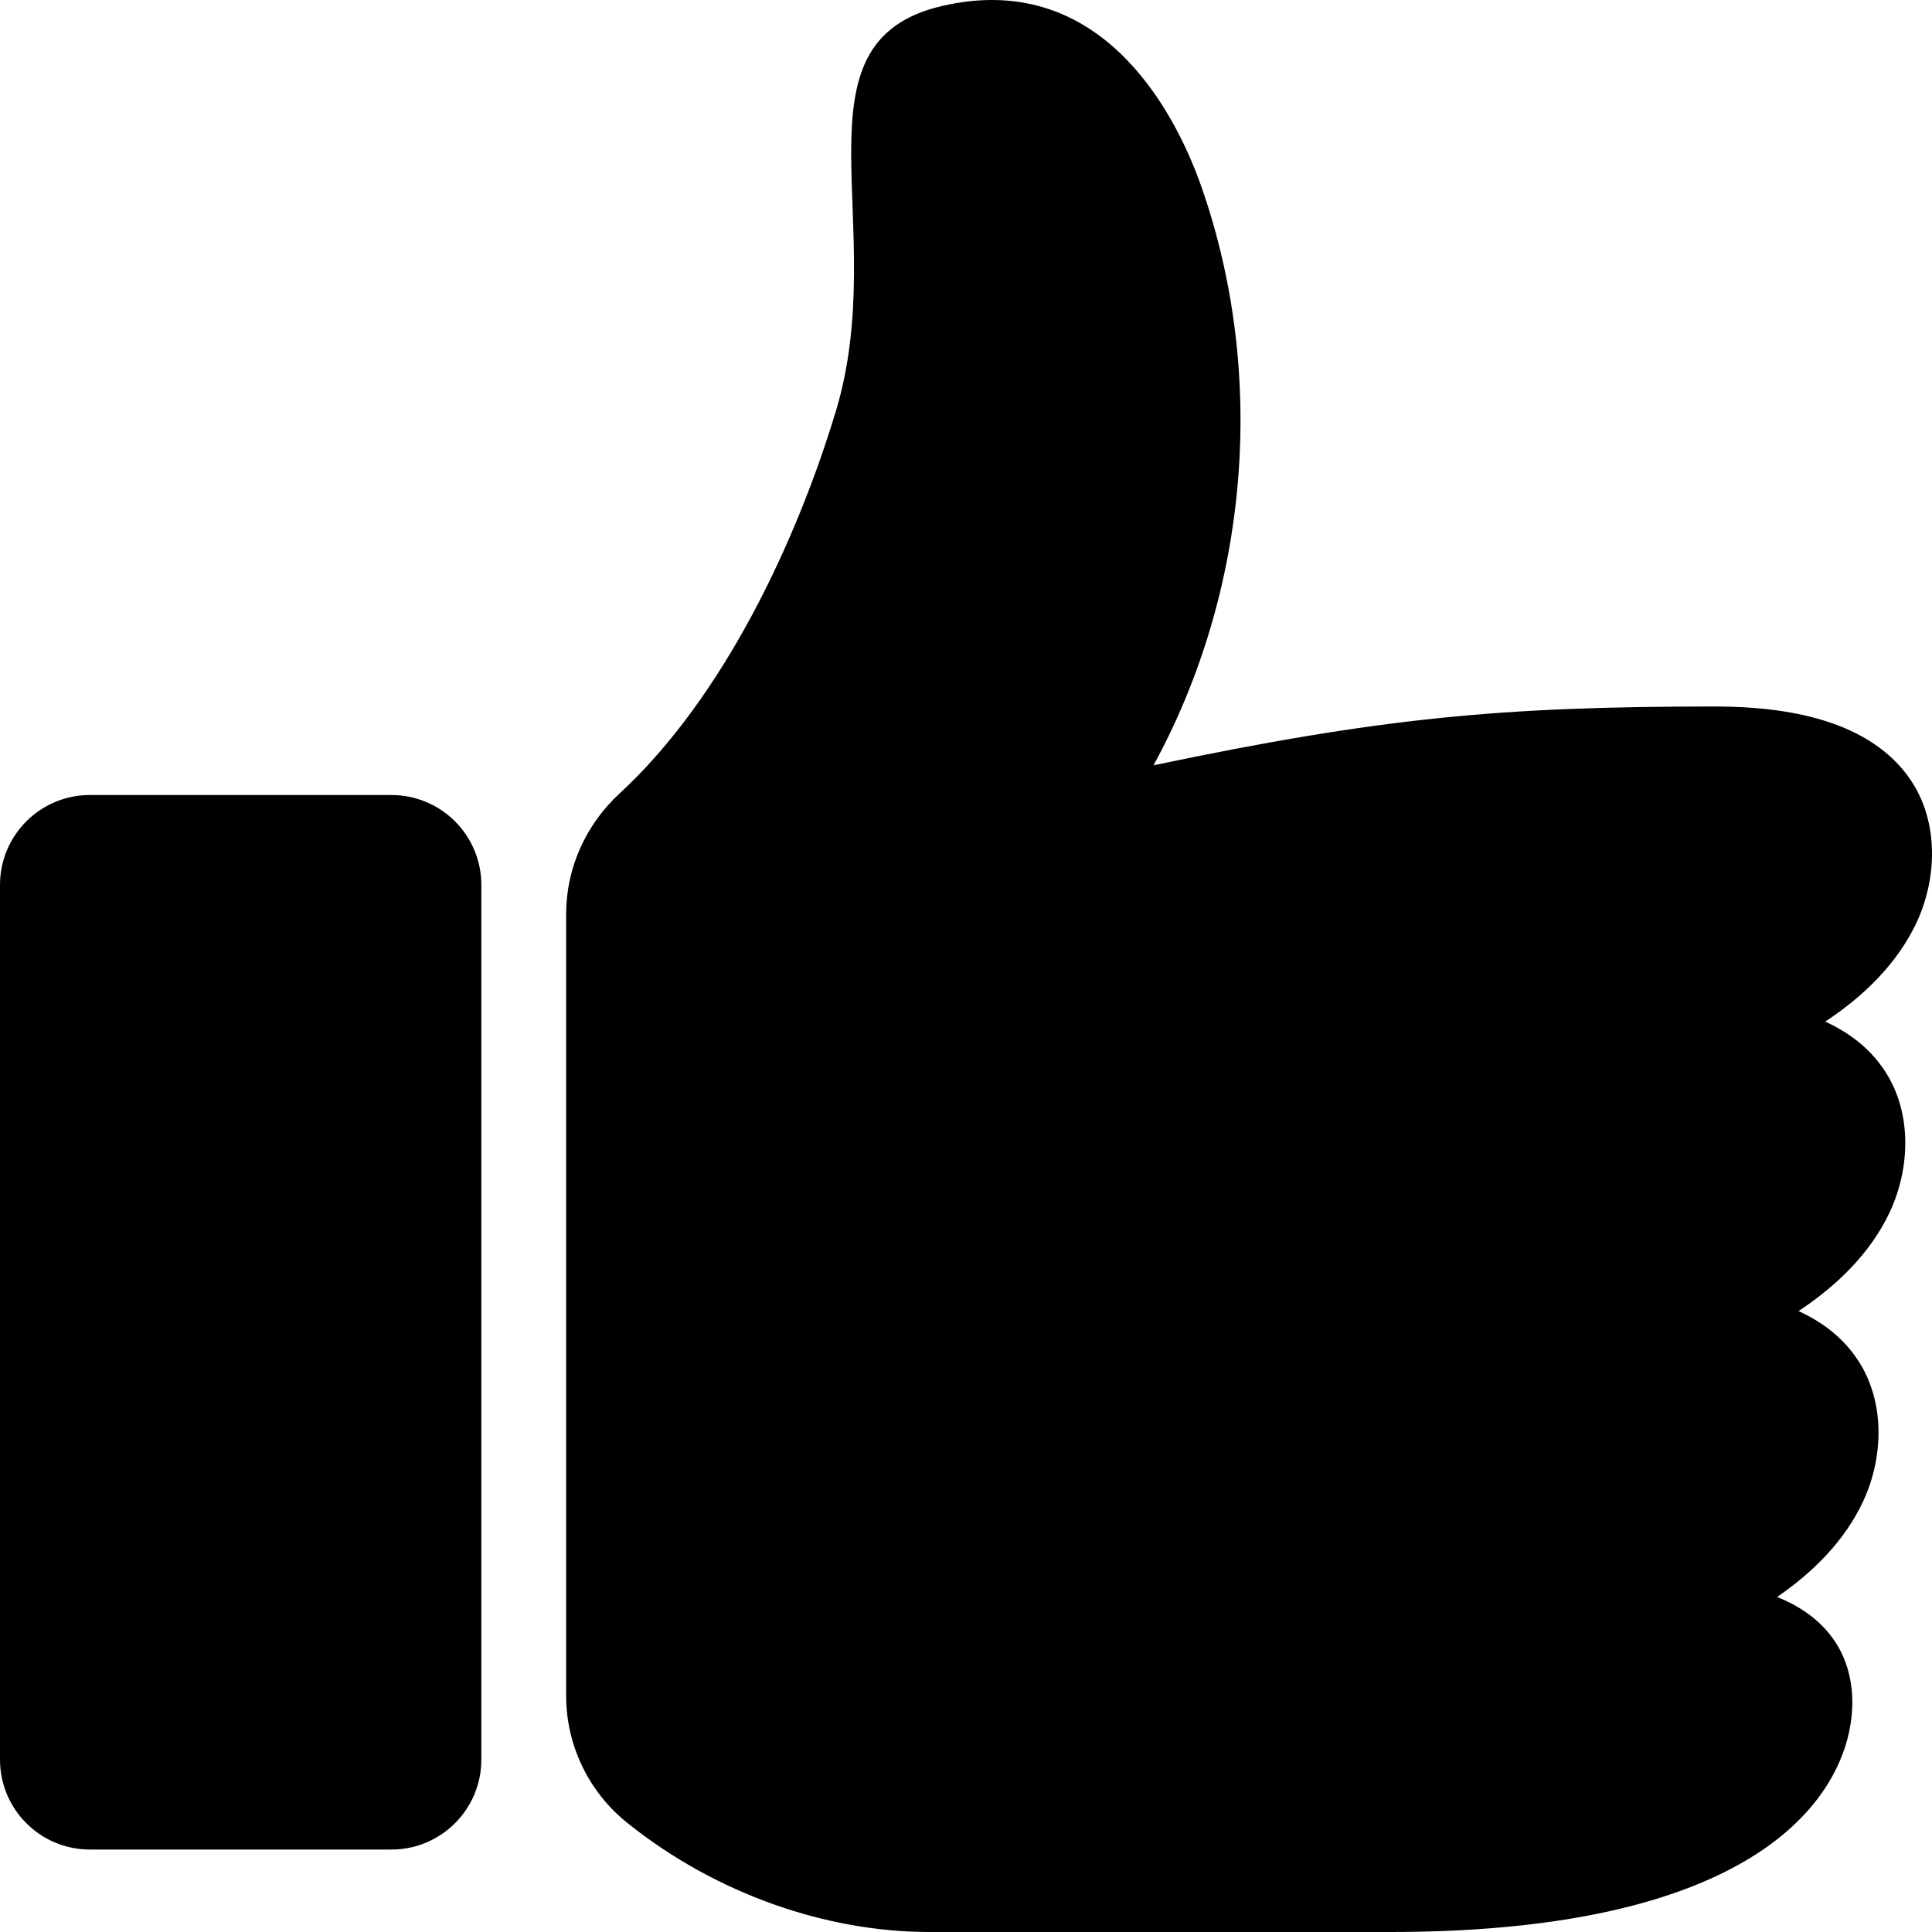
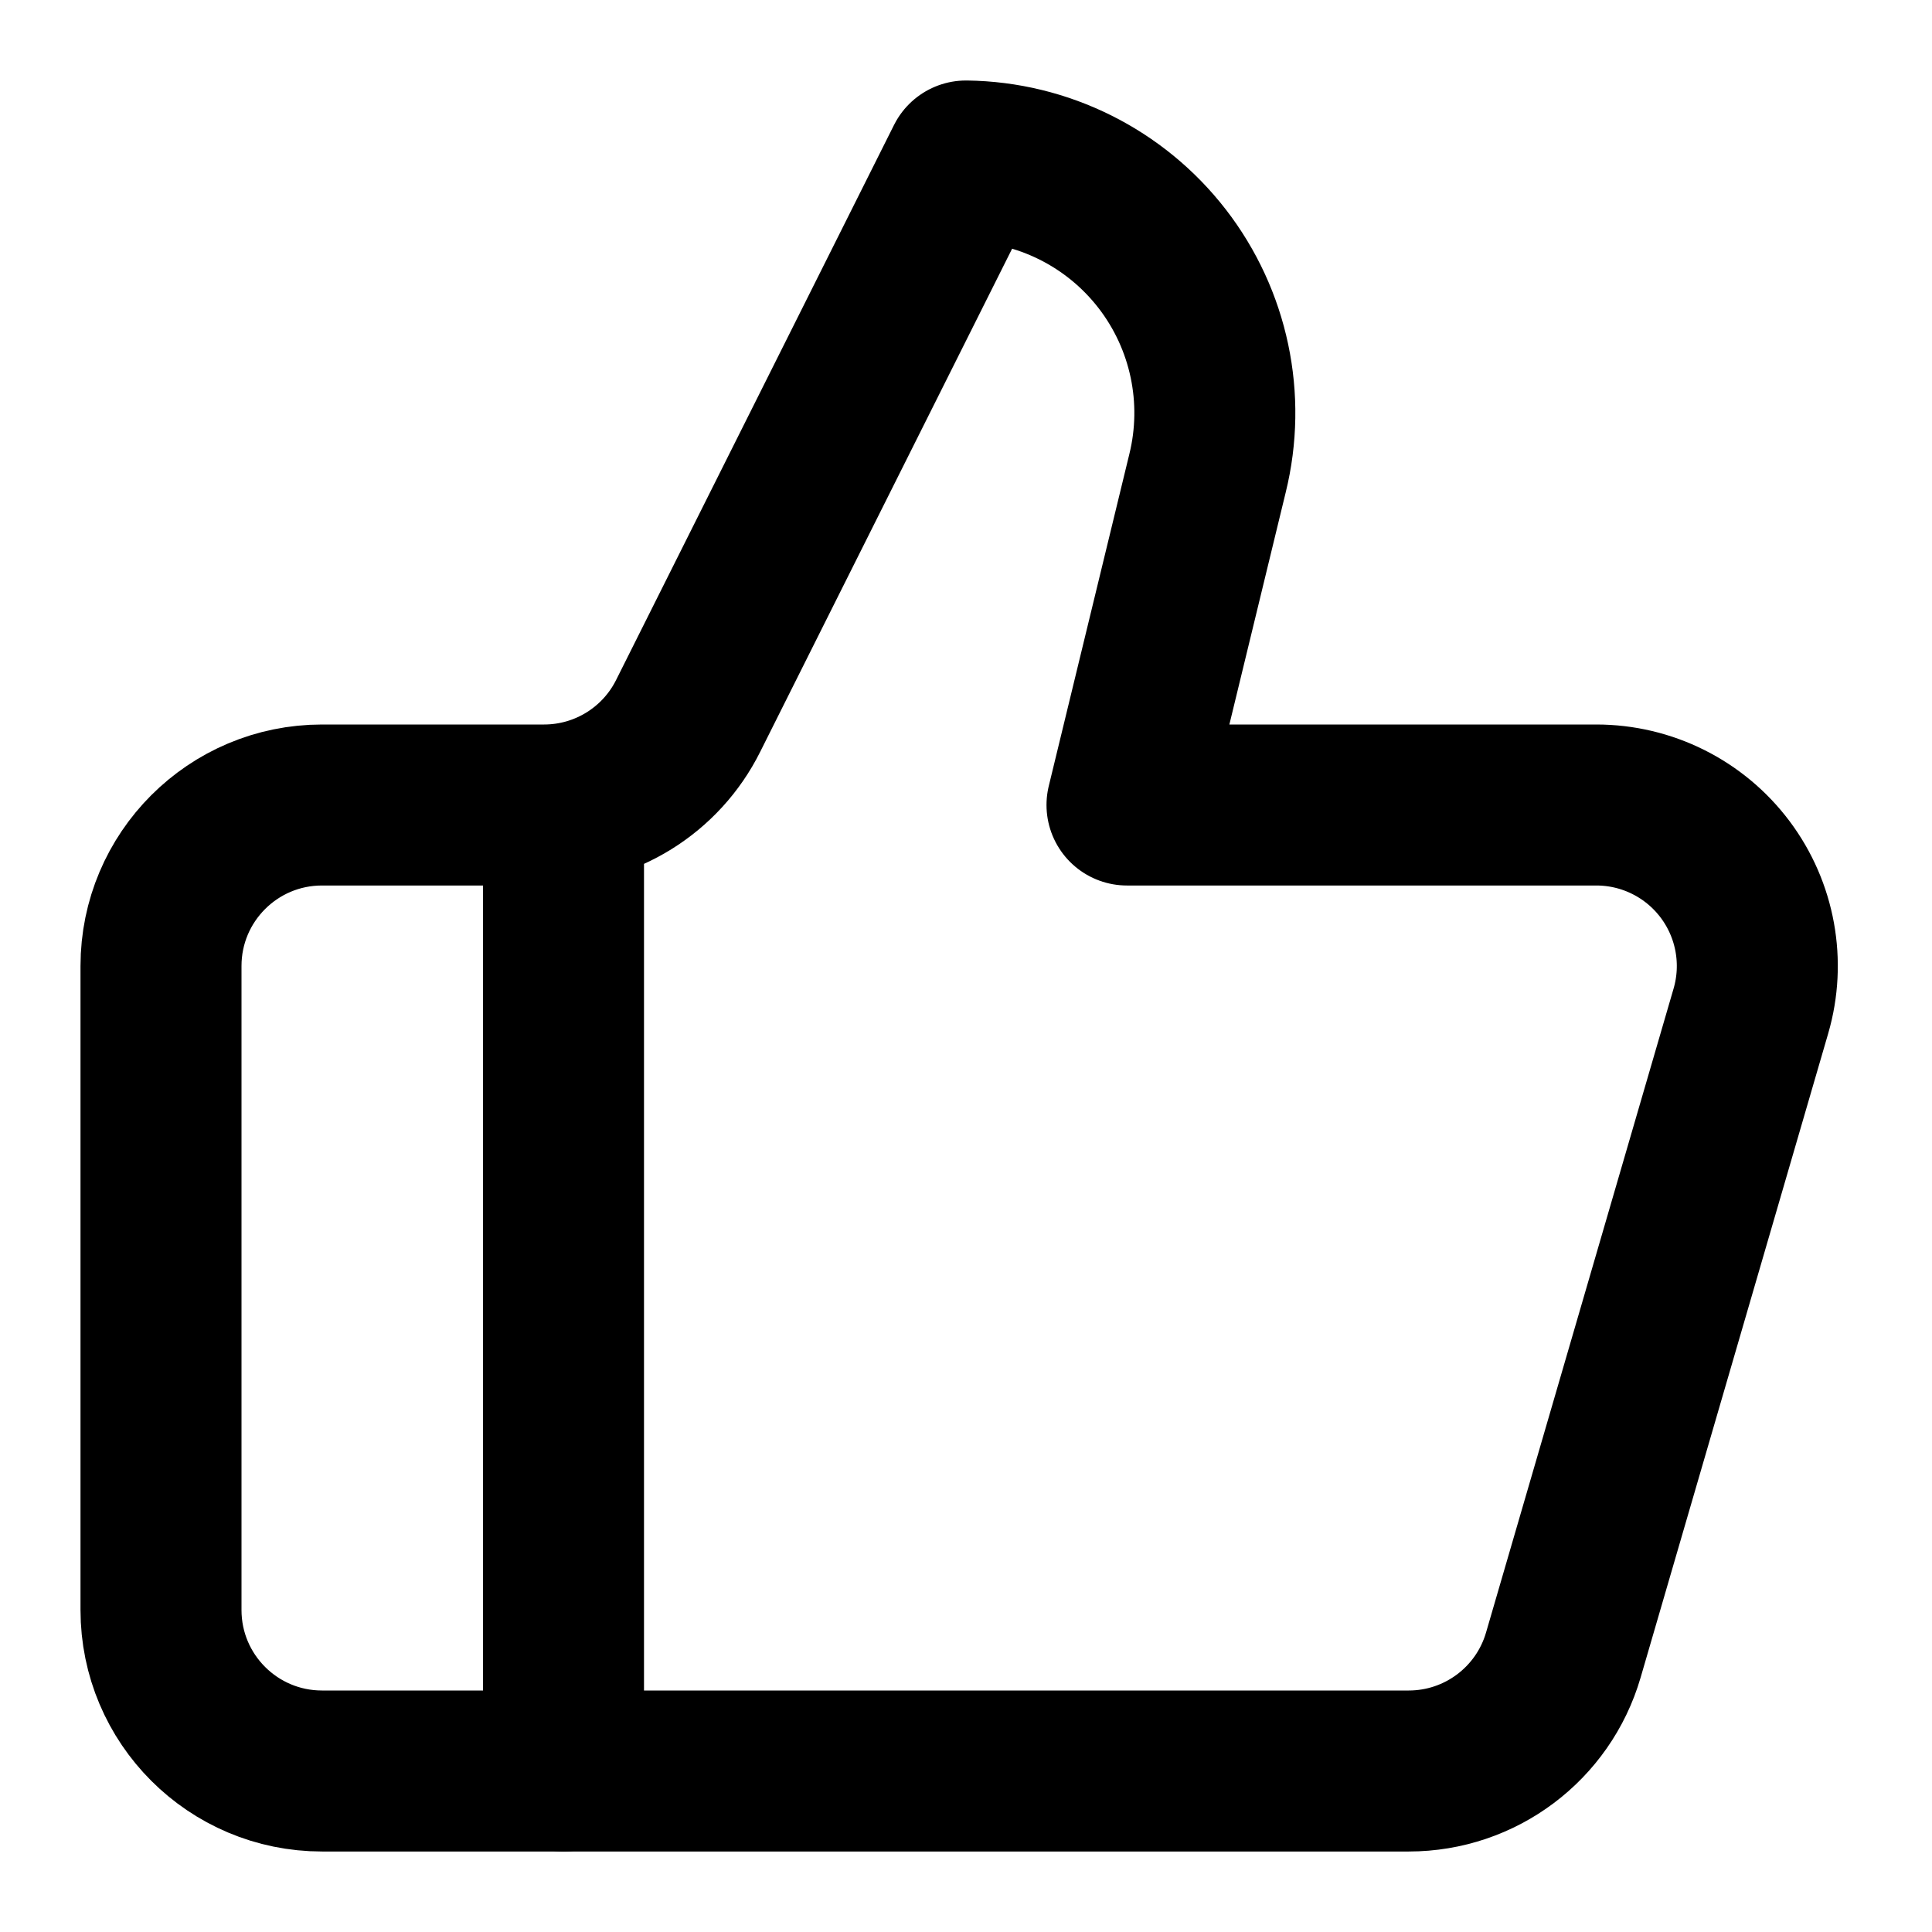
- <svg xmlns="http://www.w3.org/2000/svg" xml:space="preserve" viewBox="0 0 28 28">
-   <path d="M26.453 14.806c.344.158.643.383.857.705.398.596.382 1.405.078 2.055-.279.596-.77 1.07-1.322 1.435.344.158.642.383.856.705.398.597.382 1.405.079 2.055-.266.569-.726 1.027-1.246 1.384.338.135.634.338.839.645.337.506.31 1.183.066 1.74-.57 1.304-2.404 2.47-6.51 2.47h-6.682c-1.483 0-3.088-.547-4.379-1.583a2.374 2.364 0 0 1-.884-1.84V13.245c0-.664.285-1.294.774-1.745 1.509-1.392 2.566-3.657 3.135-5.541.808-2.676-.727-5.343 1.533-5.871 2.252-.527 3.35 1.435 3.766 2.622.953 2.726.688 5.847-.695 8.381 3.296-.69 5.048-.852 8.14-.852 1.054 0 2.257.202 2.84 1.076.397.597.381 1.406.078 2.056-.28.596-.77 1.07-1.323 1.435M5.671 26.805H1.306A1.303 1.303 0 0 1 0 25.505V12.822a1.303 1.303 0 0 1 1.306-1.3H5.67a1.303 1.303 0 0 1 1.306 1.3v12.683a1.303 1.303 0 0 1-1.306 1.3" />
+ <svg xmlns="http://www.w3.org/2000/svg" width="24" height="24" viewBox="0 0 24 24" fill="none" stroke="currentColor" stroke-width="2" stroke-linecap="round" stroke-linejoin="round" class="lucide lucide-thumbs-up-icon lucide-thumbs-up">
+   <path d="M15 5.88 14 10h5.83a2 2 0 0 1 1.92 2.56l-2.33 8A2 2 0 0 1 17.5 22H4a2 2 0 0 1-2-2v-8a2 2 0 0 1 2-2h2.76a2 2 0 0 0 1.79-1.11L12 2a3.13 3.13 0 0 1 3 3.88Z" />
+   <path d="M7 10v12" />
</svg>
